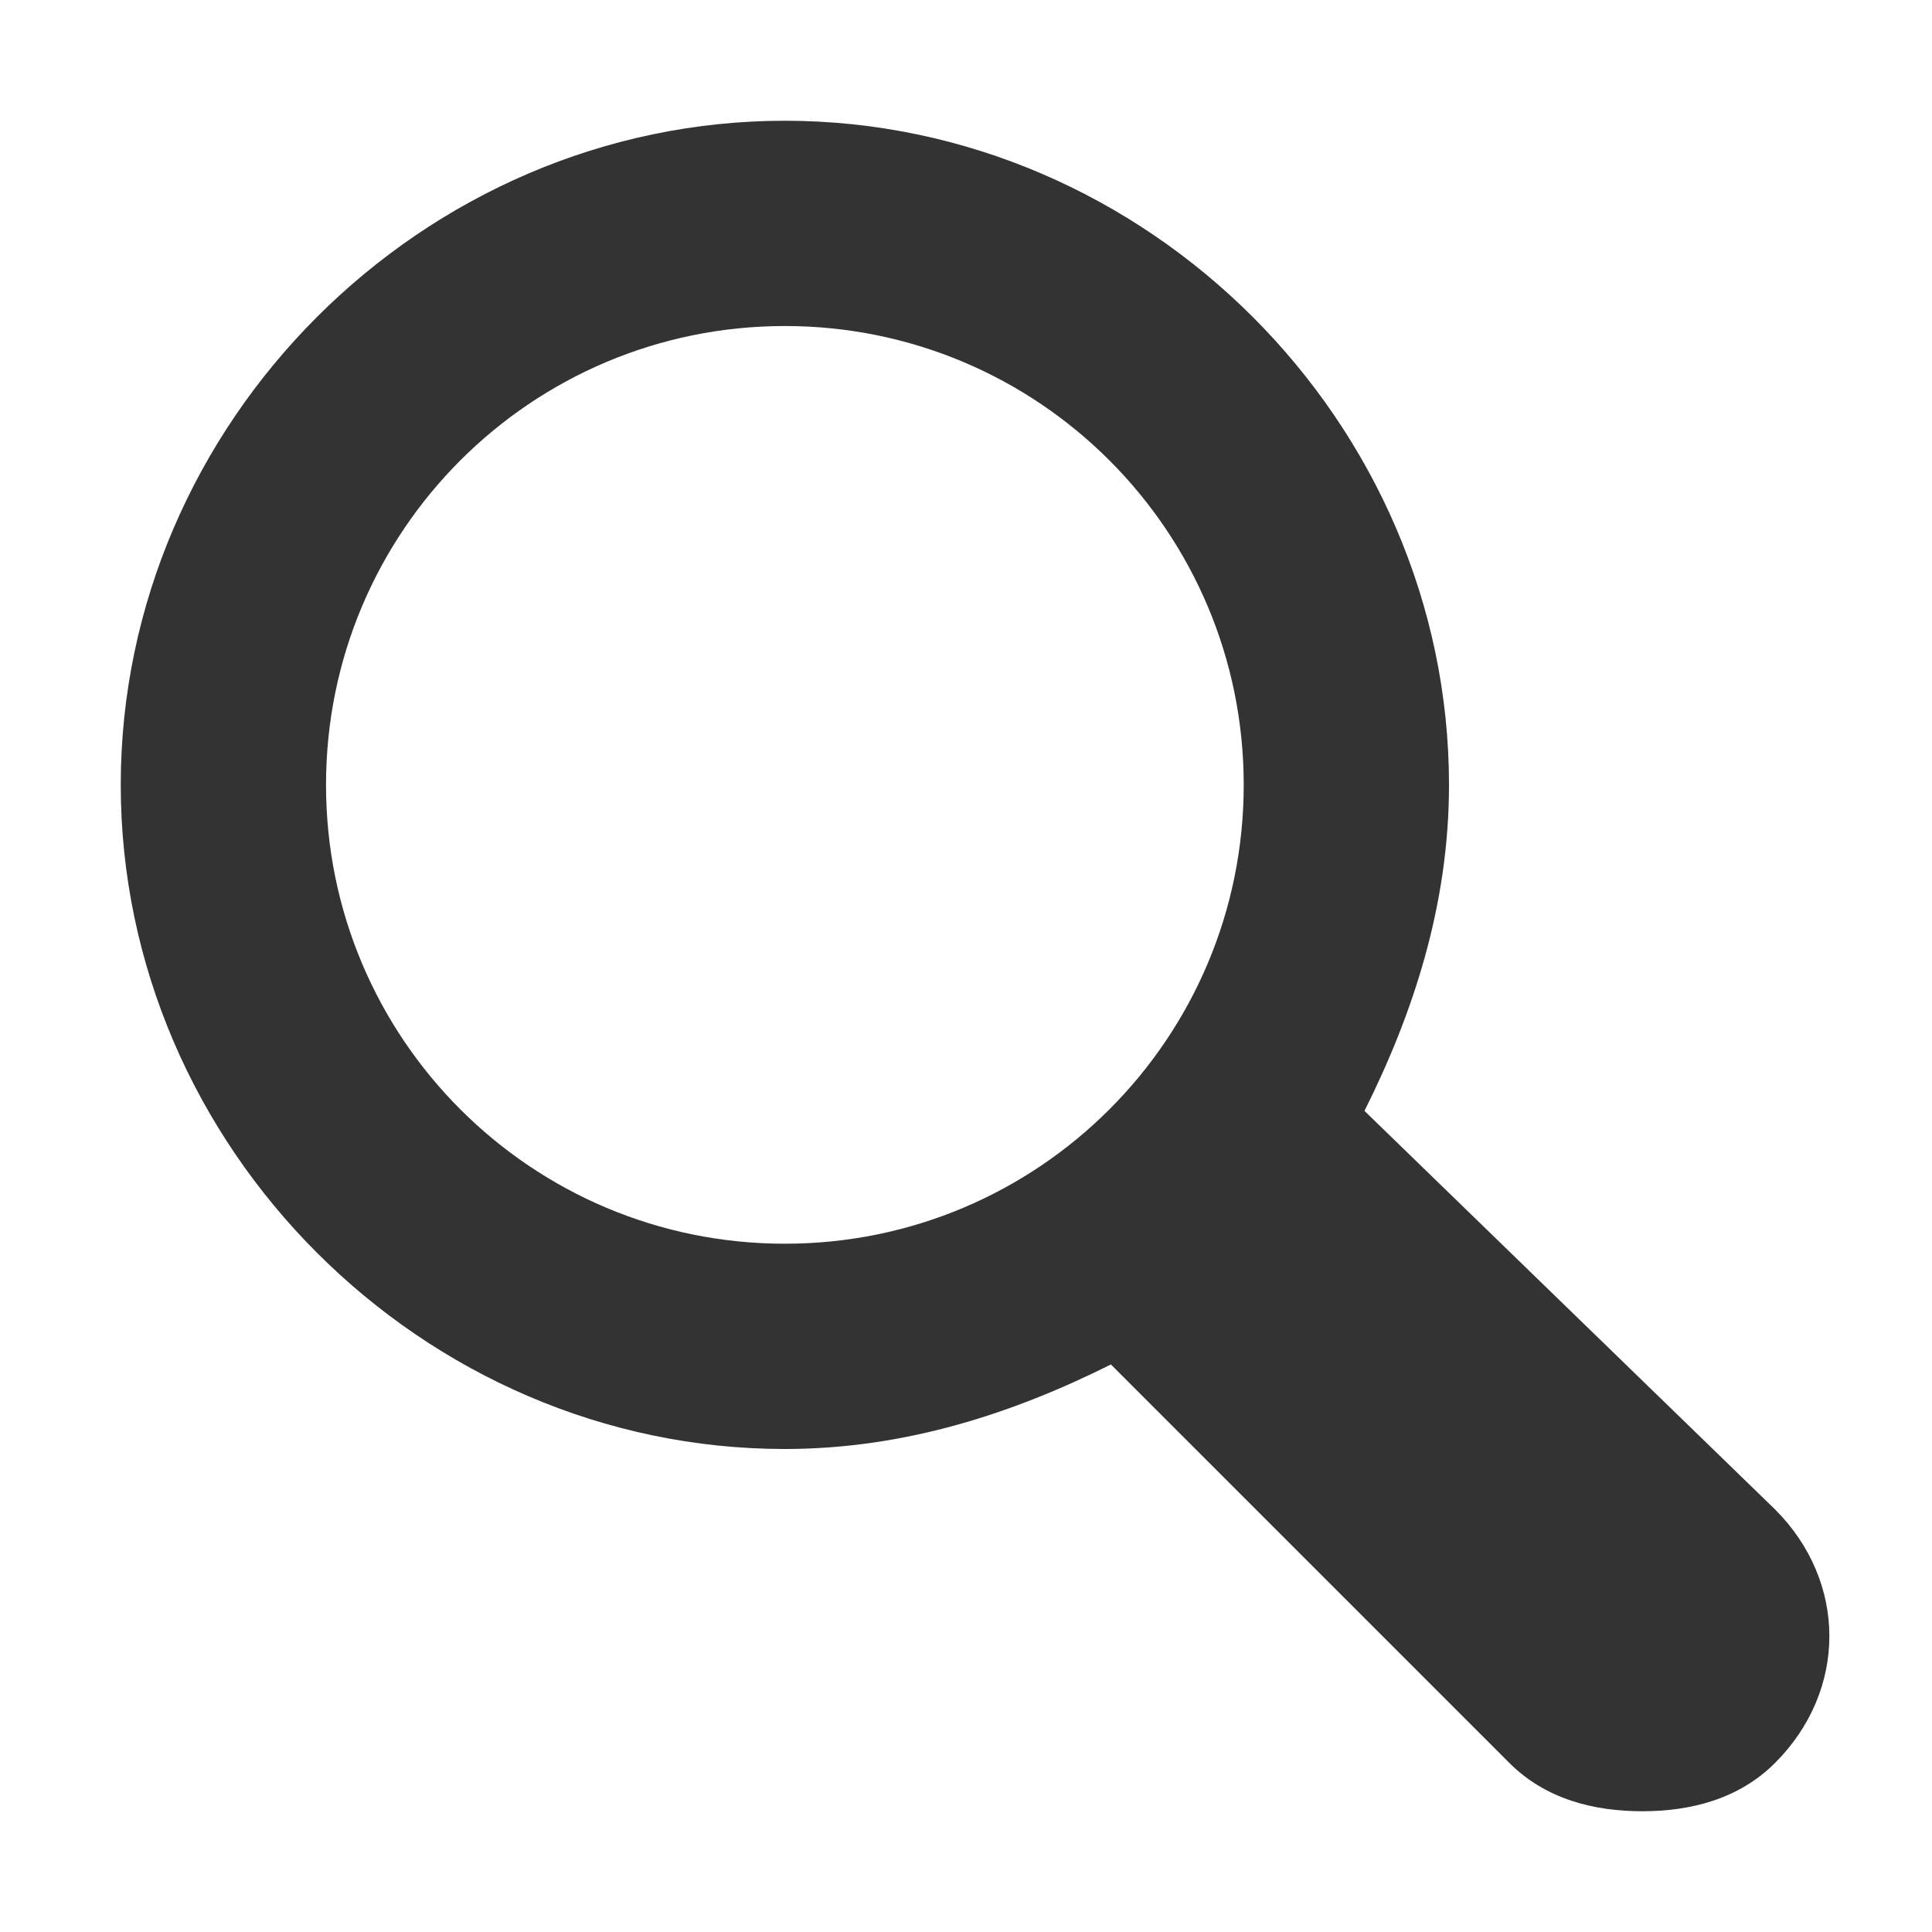
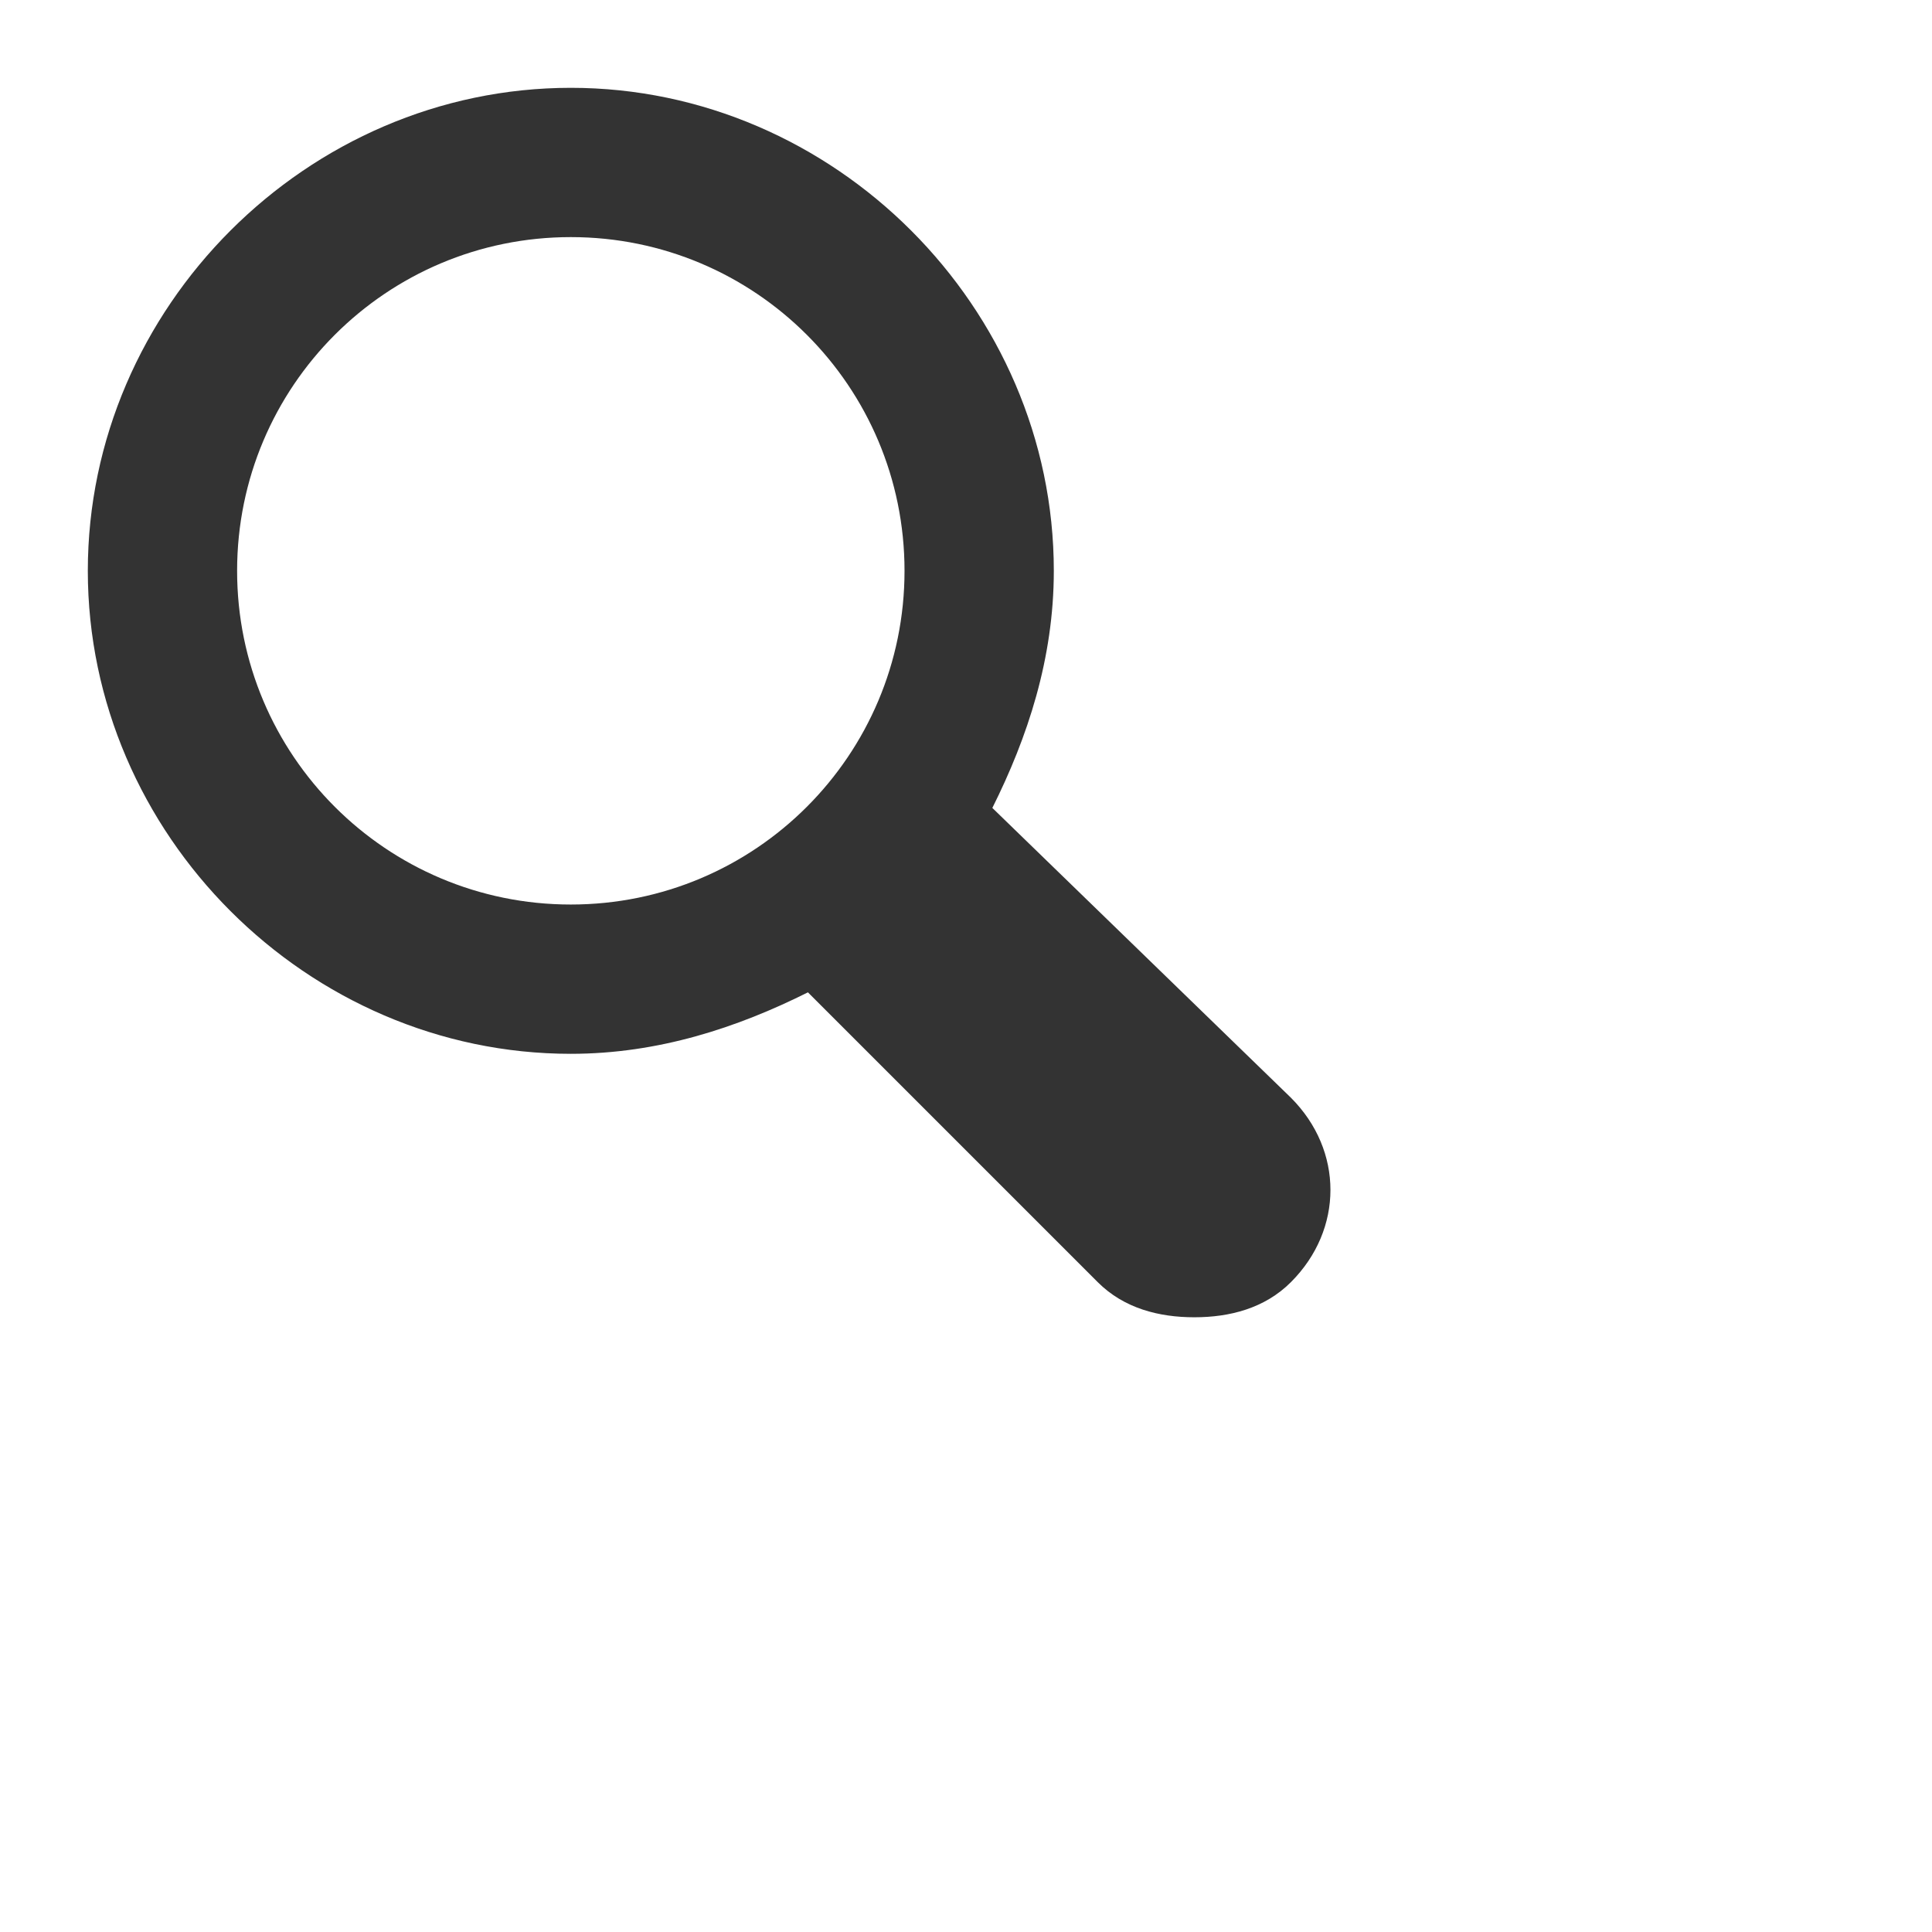
- <svg xmlns="http://www.w3.org/2000/svg" width="16px" height="16px">
+ <svg xmlns="http://www.w3.org/2000/svg" width="22px" height="22px">
  <path fill="#333" d="M11.3,9.2C11.7,8.4,12,7.5,12,6.5C12,3.5,9.5,1,6.5,1S1,3.5,1,6.5S3.5,12,6.5,12c1,0,1.9-0.3,2.7-0.7l3.3,3.3c0.3,0.3,0.7,0.4,1.1,0.4s0.8-0.1,1.1-0.4c0.6-0.6,0.6-1.5,0-2.1L11.3,9.2zM6.5,10.3c-2.1,0-3.8-1.7-3.8-3.8c0-2.1,1.7-3.8,3.8-3.8c2.1,0,3.8,1.7,3.8,3.8C10.3,8.6,8.6,10.3,6.5,10.3z" />
</svg>
